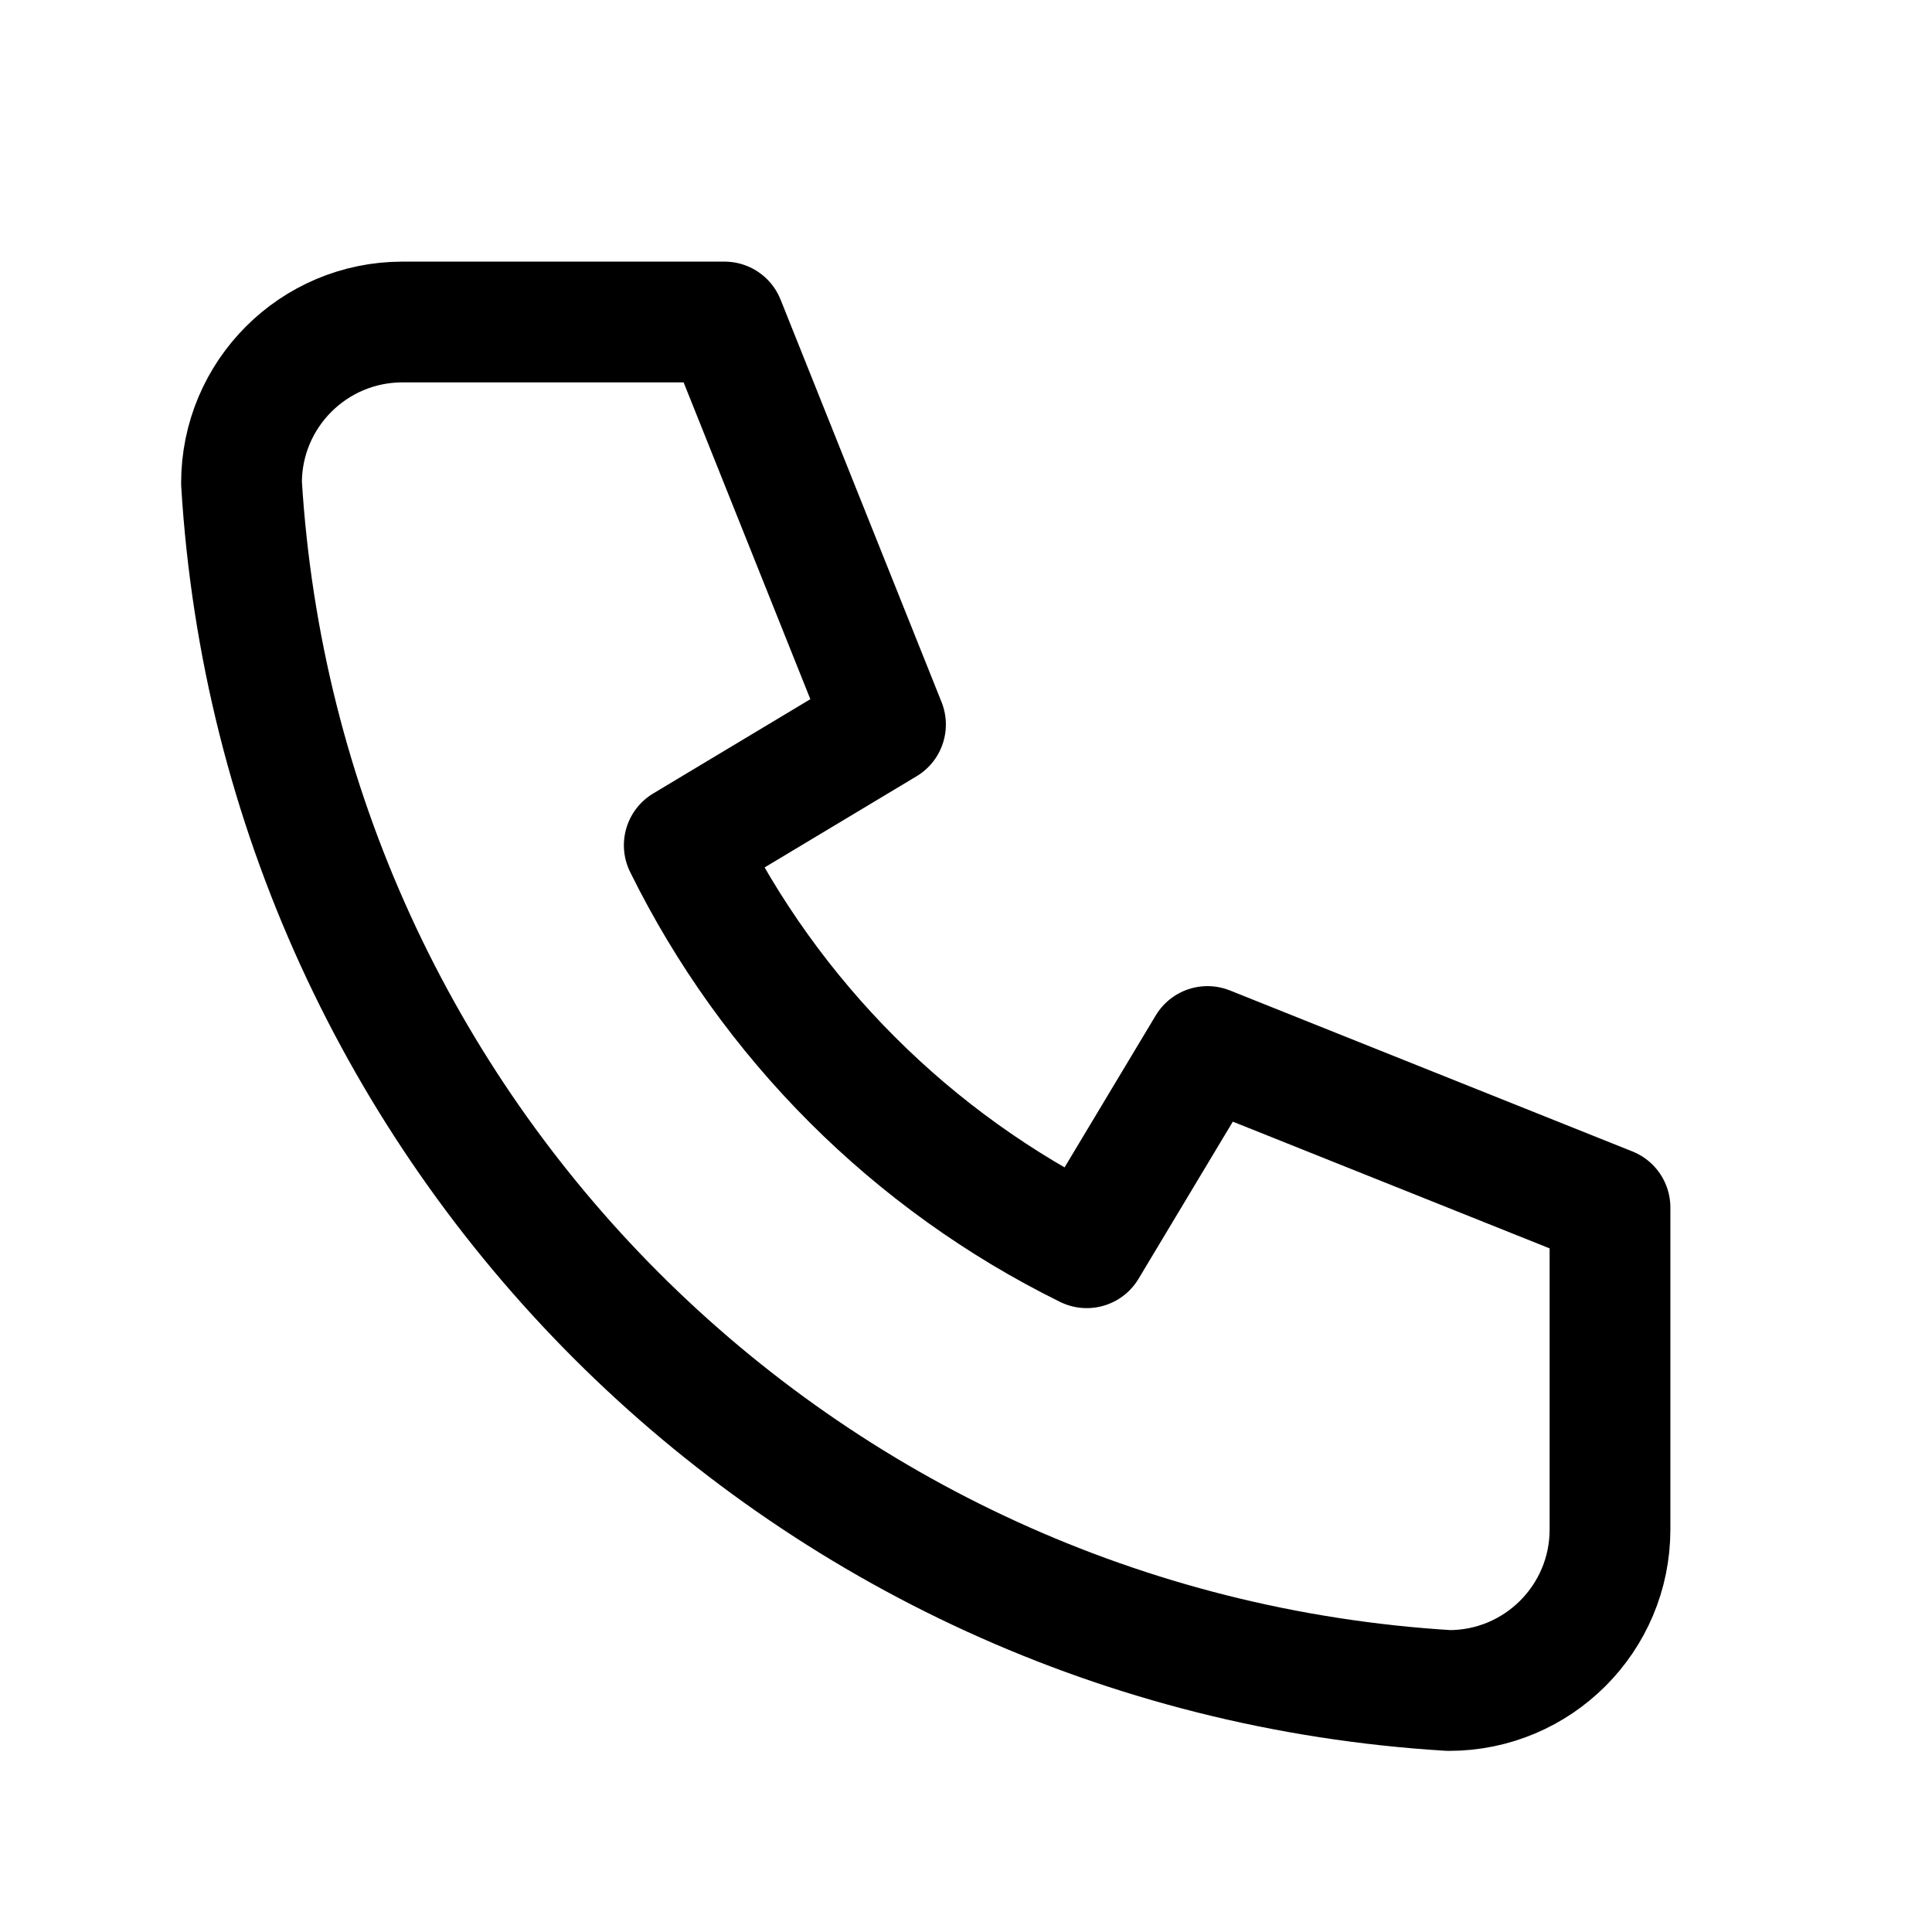
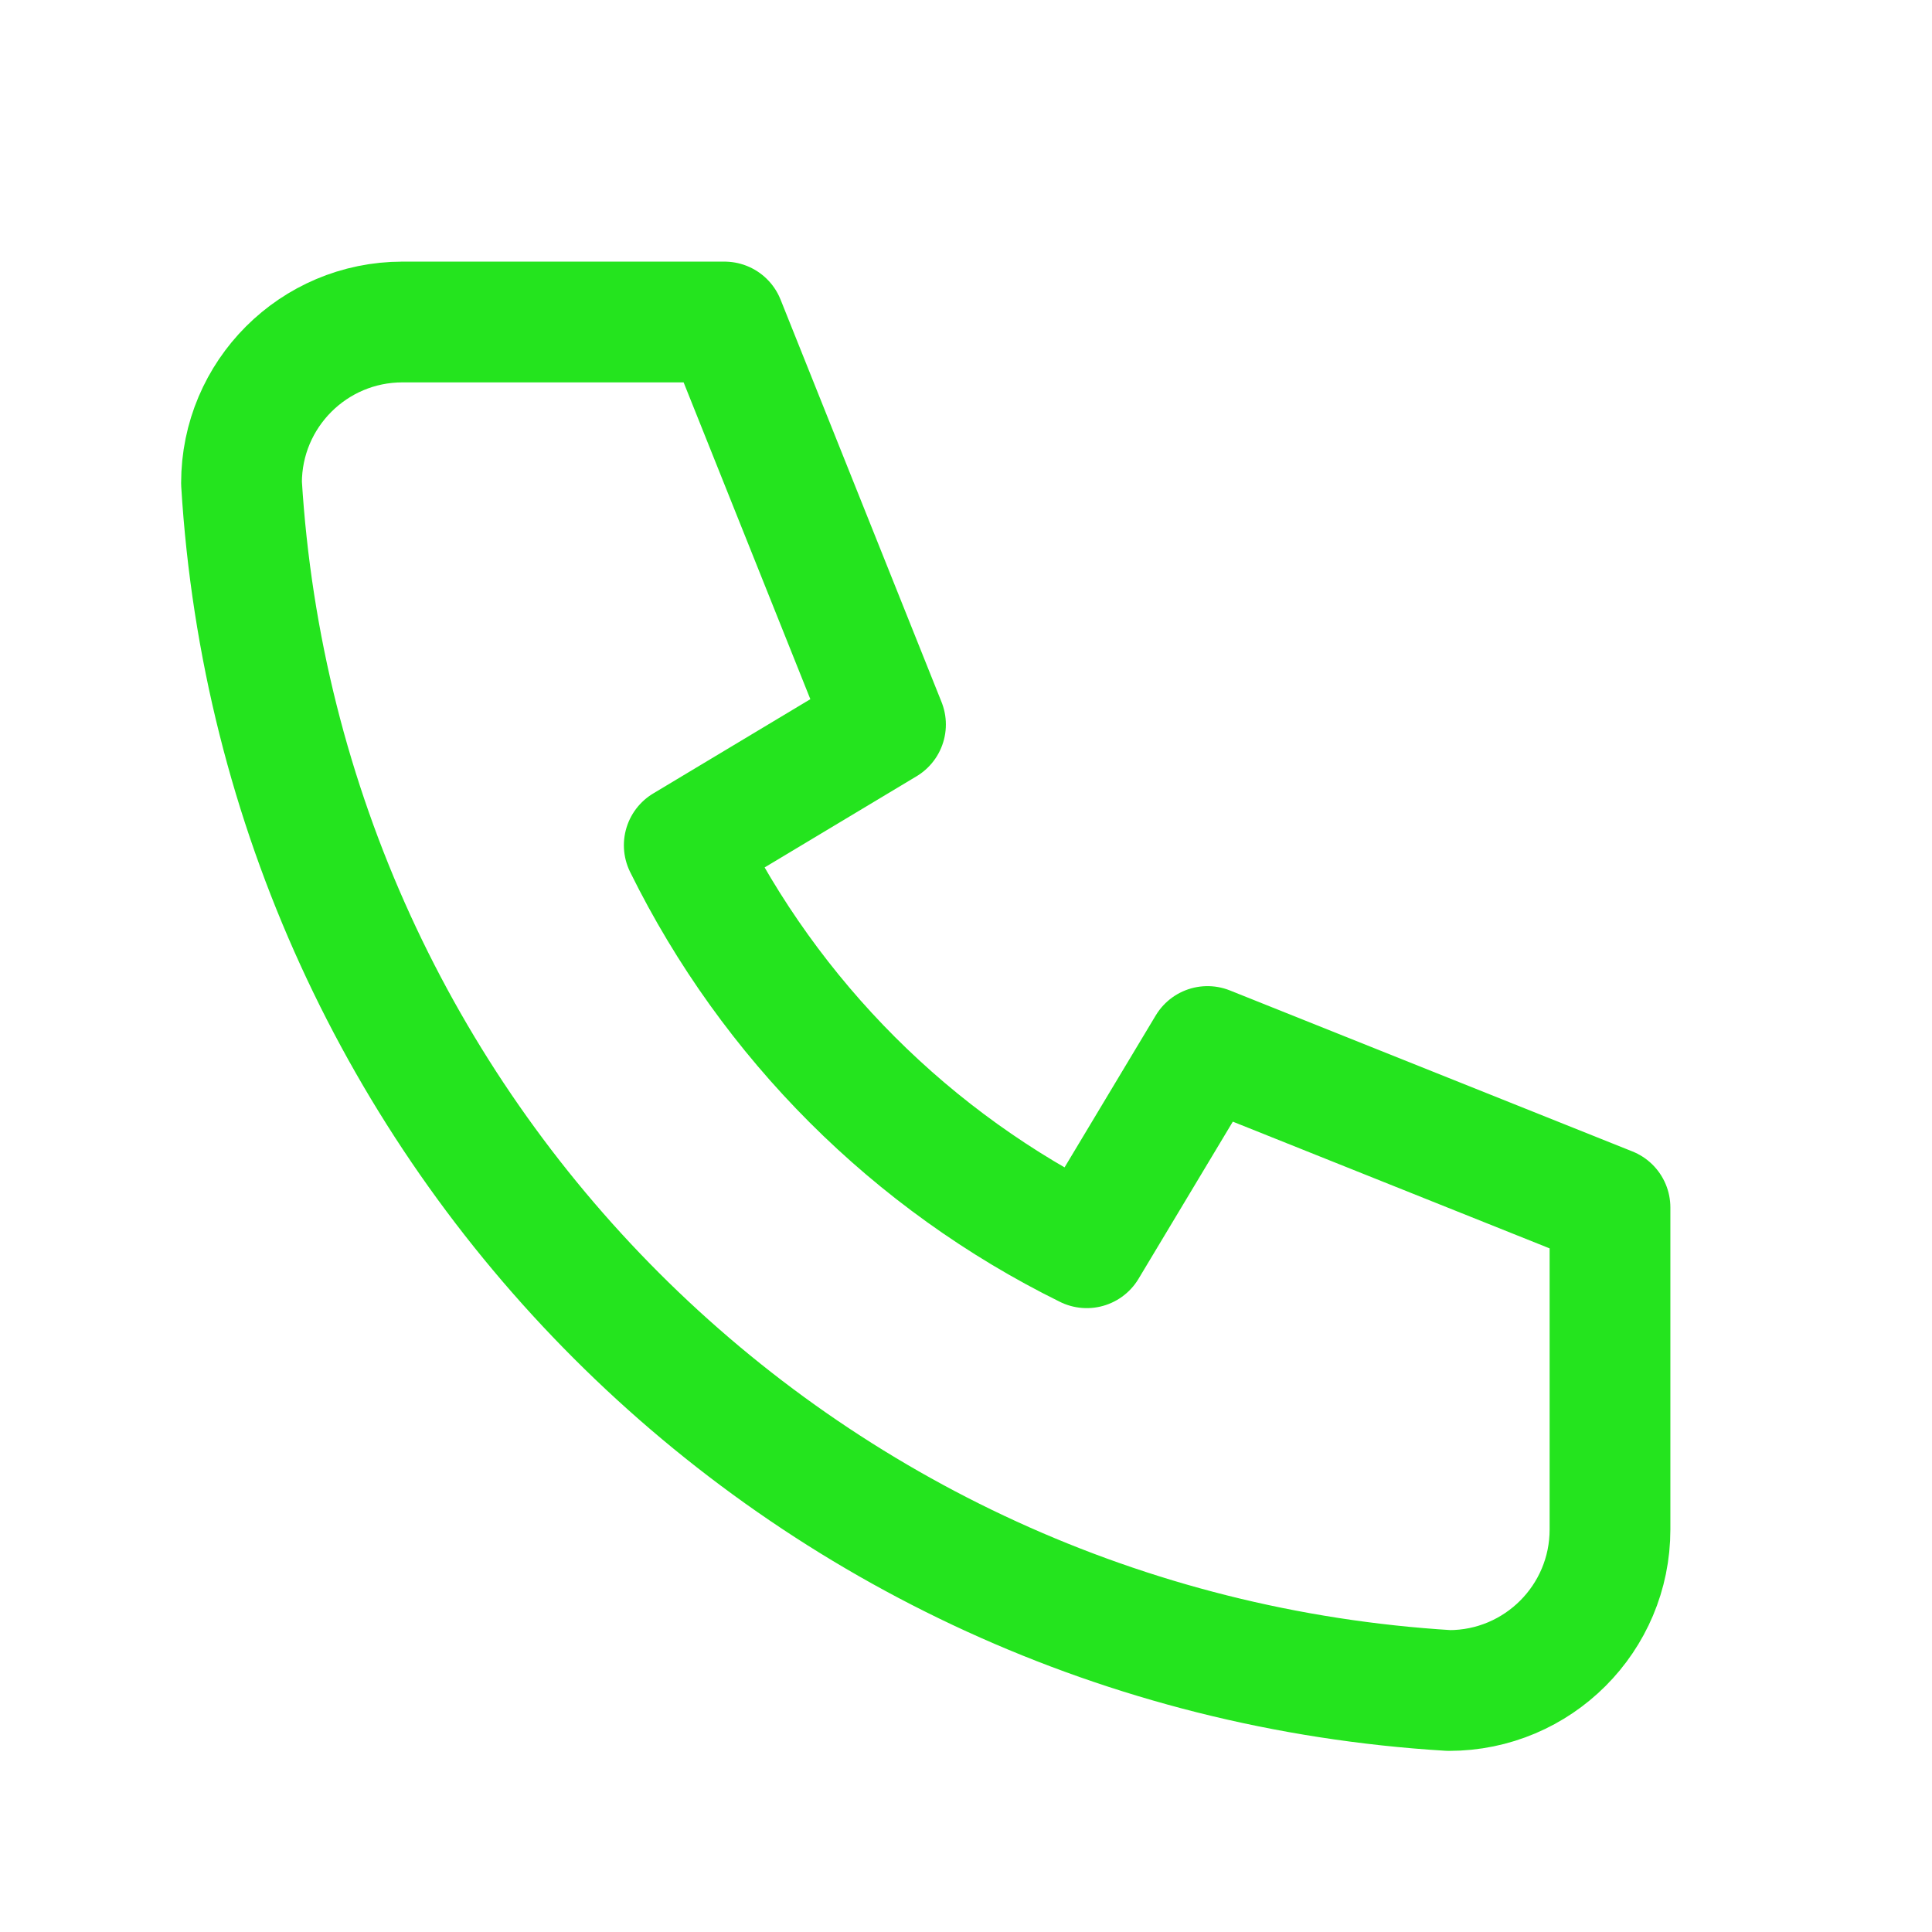
- <svg xmlns="http://www.w3.org/2000/svg" width="24" height="24" viewBox="0 0 24 24" fill="none" stroke="#000000" stroke-width="1.5" stroke-linecap="round" stroke-linejoin="round">
+ <svg xmlns="http://www.w3.org/2000/svg" width="24" height="24" viewBox="0 0 24 24" fill="none" stroke="#24E41E" stroke-width="1.5" stroke-linecap="round" stroke-linejoin="round">
  <path d="M5 4h4l2 5l-2.5 1.5a11 11 0 0 0 5 5l1.5 -2.5l5 2v4a2 2 0 0 1 -2 2a16 16 0 0 1 -15 -15a2 2 0 0 1 2 -2" />
</svg>
